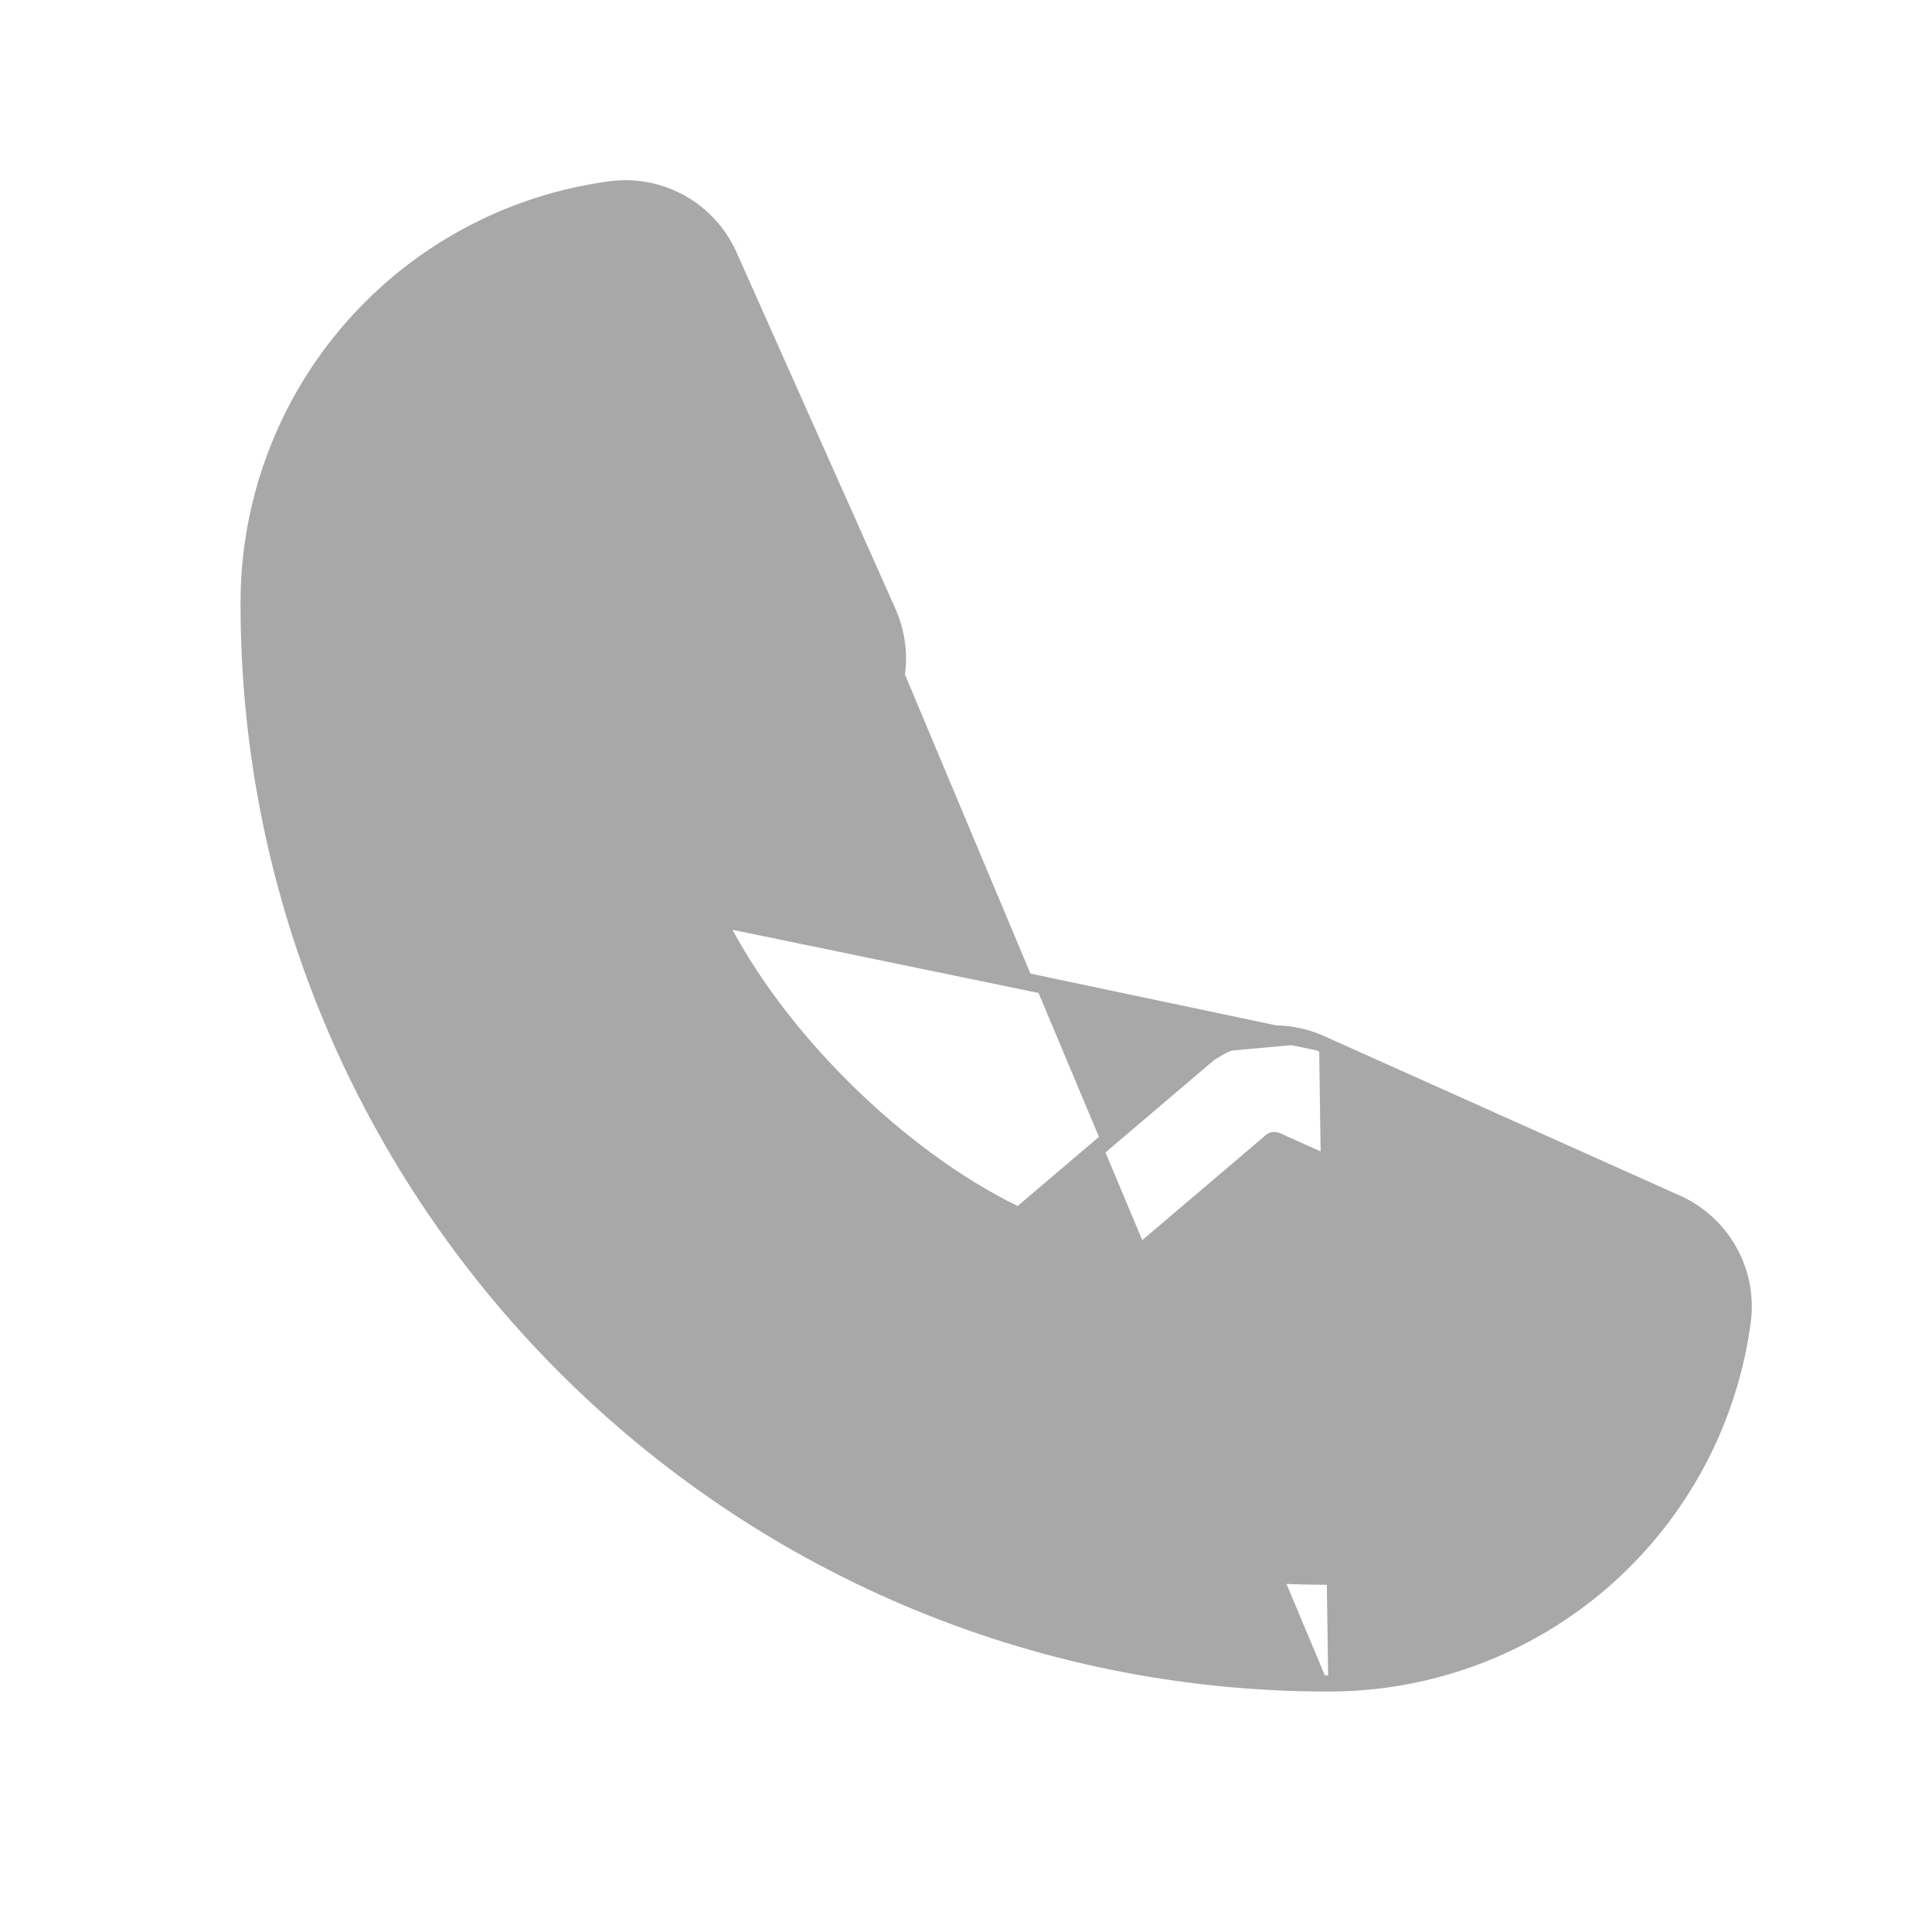
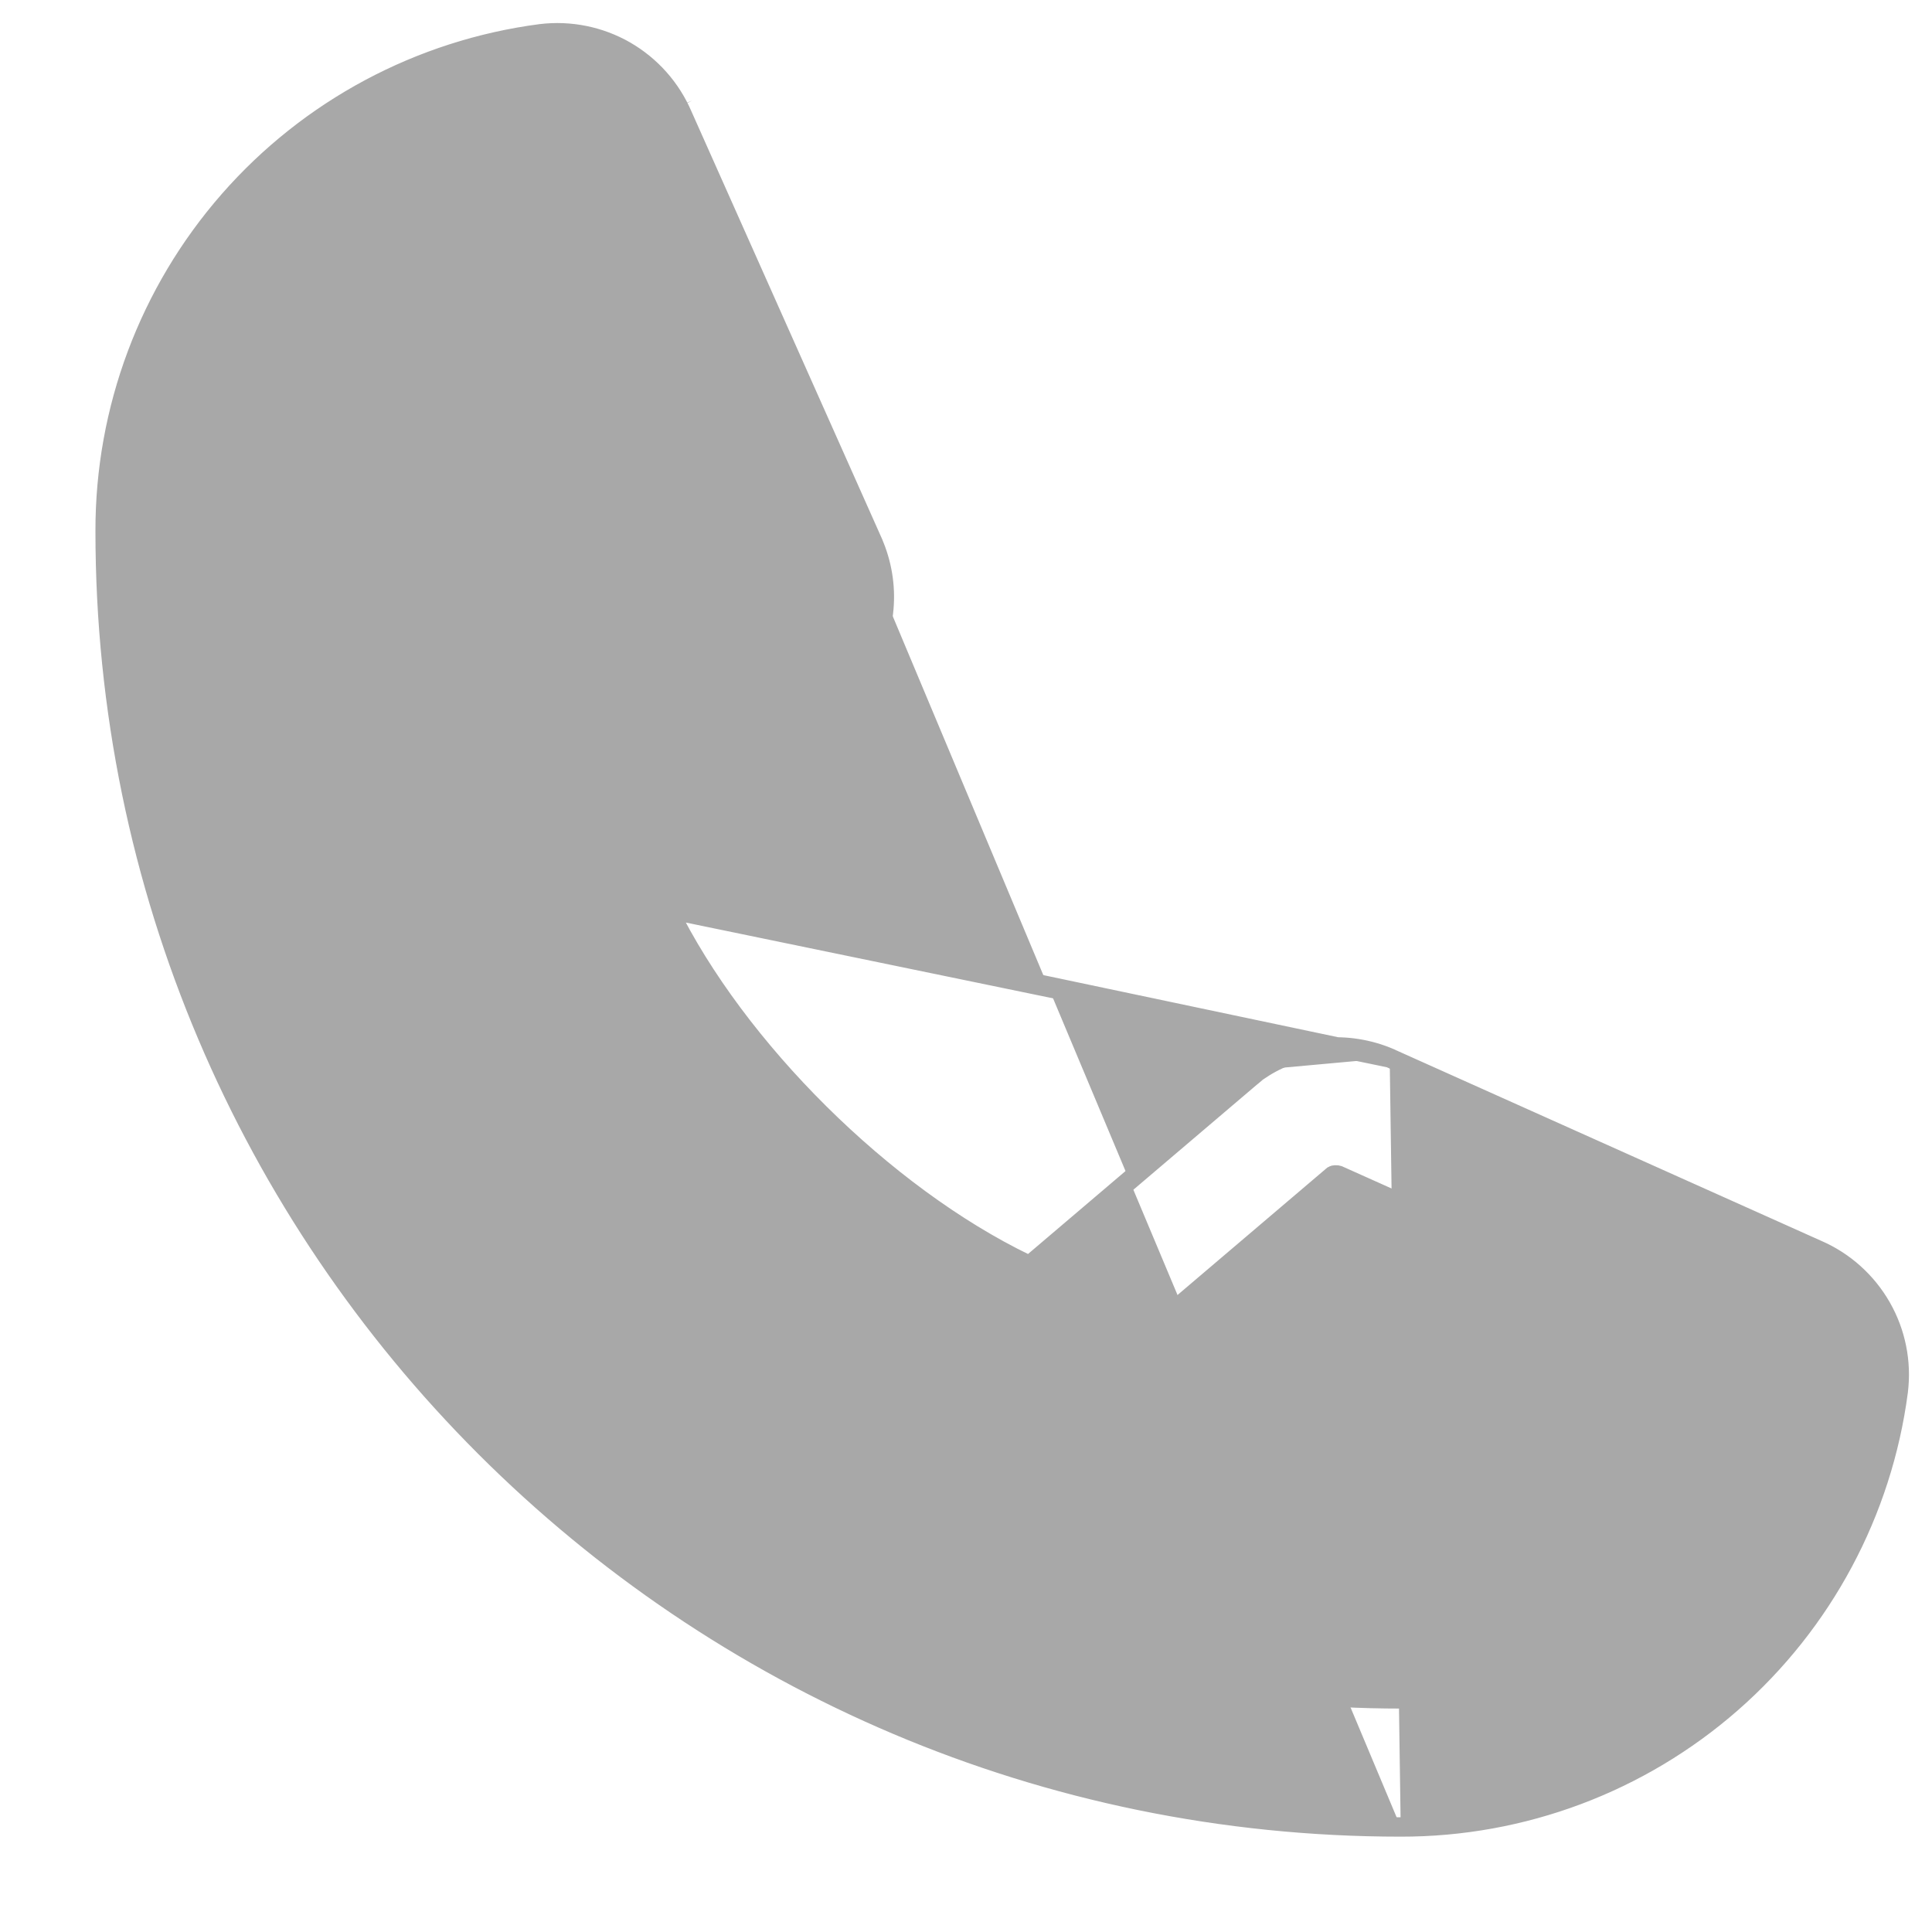
- <svg xmlns="http://www.w3.org/2000/svg" width="24" height="24" viewBox="0 0 24 24" fill="none">
-   <path d="M16.386 12.952L16.386 12.952L20.814 14.937C20.814 14.937 20.814 14.937 20.814 14.937C21.093 15.058 21.325 15.267 21.476 15.531C21.627 15.795 21.688 16.101 21.651 16.402L21.651 16.403C21.487 17.652 20.873 18.799 19.925 19.629C18.977 20.459 17.76 20.915 16.5 20.913M16.386 12.952L8.907 11.376C8.907 11.367 8.909 11.358 8.912 11.35M16.386 12.952L16.385 12.951C16.169 12.859 15.933 12.822 15.699 12.843C15.466 12.865 15.241 12.944 15.046 13.074M16.386 12.952L8.915 11.41C9.626 12.857 11.151 14.372 12.618 15.081C12.629 15.086 12.64 15.088 12.652 15.087C12.661 15.087 12.669 15.085 12.678 15.082L14.982 13.122C14.982 13.122 14.982 13.121 14.983 13.121C15.002 13.104 15.024 13.088 15.046 13.074M16.5 20.913L16.5 20.812V20.913C16.5 20.913 16.5 20.913 16.5 20.913ZM16.5 20.913C9.104 20.912 3.088 14.896 3.088 7.5C3.085 6.24 3.541 5.022 4.371 4.074C5.201 3.126 6.347 2.513 7.597 2.349L7.598 2.349L7.598 2.349C7.901 2.312 8.208 2.374 8.473 2.526C8.738 2.679 8.946 2.913 9.066 3.193M9.066 3.193L9.066 3.193L8.975 3.233L9.067 3.194C9.067 3.194 9.066 3.194 9.066 3.193ZM9.066 3.193L11.037 7.614L11.037 7.615C11.131 7.83 11.17 8.065 11.15 8.298C11.13 8.532 11.053 8.757 10.924 8.953M10.924 8.953C10.924 8.953 10.925 8.953 10.925 8.953L10.84 8.899L10.924 8.954C10.924 8.953 10.924 8.953 10.924 8.953ZM10.924 8.953C10.91 8.975 10.895 8.996 10.878 9.016L10.877 9.018L10.877 9.018L8.912 11.35M8.912 11.35C8.913 11.347 8.914 11.344 8.915 11.341L8.826 11.297L8.902 11.361L8.912 11.35ZM15.046 13.074C15.046 13.074 15.046 13.074 15.046 13.074L15.1 13.158L15.045 13.075C15.045 13.074 15.045 13.074 15.046 13.074ZM16.5 19.587H16.5C9.835 19.587 4.413 14.165 4.413 7.5L4.413 7.5C4.409 6.562 4.748 5.655 5.365 4.949C5.98 4.244 6.83 3.787 7.757 3.662H7.771C7.788 3.663 7.805 3.669 7.819 3.679C7.833 3.689 7.844 3.703 7.851 3.72L7.85 3.72L7.853 3.726L9.831 8.143L9.831 8.143L9.832 8.144C9.837 8.155 9.84 8.168 9.84 8.18C9.84 8.189 9.838 8.198 9.836 8.206L7.868 10.543C7.85 10.563 7.834 10.584 7.819 10.606C7.686 10.81 7.608 11.044 7.592 11.287C7.576 11.53 7.622 11.772 7.728 11.992L7.728 11.992C8.569 13.715 10.302 15.434 12.043 16.275L12.043 16.275C12.264 16.38 12.508 16.426 12.751 16.408C12.995 16.39 13.23 16.31 13.433 16.174L13.434 16.174C13.453 16.16 13.474 16.145 13.494 16.129L13.495 16.128L15.799 14.168C15.806 14.164 15.815 14.162 15.824 14.162C15.835 14.161 15.845 14.163 15.855 14.166L20.282 16.15L20.282 16.15L20.284 16.15C20.301 16.158 20.315 16.17 20.325 16.186C20.334 16.201 20.338 16.218 20.337 16.236C20.214 17.165 19.757 18.017 19.051 18.634C18.345 19.251 17.438 19.59 16.5 19.587Z" fill="#A8A8A8" stroke="#A8A8A8" stroke-width="0.2" />
+ <svg xmlns="http://www.w3.org/2000/svg" width="20" height="20" viewBox="0 0 20 20" fill="none">
+   <path d="M14.386 10.952L14.386 10.952L18.814 12.937C18.814 12.937 18.814 12.937 18.814 12.937C19.093 13.058 19.325 13.267 19.476 13.531C19.627 13.795 19.688 14.101 19.651 14.402L19.651 14.403C19.487 15.652 18.873 16.799 17.925 17.629C16.977 18.459 15.76 18.915 14.5 18.913M14.386 10.952L6.907 9.376C6.907 9.367 6.909 9.358 6.912 9.35M14.386 10.952L14.385 10.951C14.169 10.859 13.933 10.822 13.699 10.843C13.466 10.865 13.241 10.944 13.046 11.074M14.386 10.952L6.915 9.41C7.626 10.857 9.151 12.372 10.618 13.081C10.629 13.086 10.64 13.088 10.652 13.087C10.661 13.087 10.669 13.085 10.678 13.082L12.982 11.122C12.982 11.122 12.982 11.121 12.983 11.121C13.002 11.104 13.024 11.088 13.046 11.074M14.5 18.913L14.5 18.812V18.913C14.5 18.913 14.5 18.913 14.5 18.913ZM14.5 18.913C7.104 18.912 1.088 12.896 1.088 5.5C1.085 4.24 1.541 3.022 2.371 2.074C3.201 1.126 4.347 0.513 5.597 0.349L5.598 0.349L5.598 0.349C5.901 0.312 6.208 0.374 6.473 0.526C6.738 0.679 6.946 0.913 7.066 1.193M7.066 1.193L7.066 1.193L6.975 1.233L7.067 1.194C7.067 1.194 7.066 1.194 7.066 1.193ZM7.066 1.193L9.037 5.614L9.037 5.615C9.131 5.83 9.17 6.065 9.15 6.298C9.13 6.532 9.053 6.757 8.924 6.953M8.924 6.953C8.924 6.953 8.924 6.953 8.925 6.953L8.84 6.899L8.924 6.954C8.924 6.953 8.924 6.953 8.924 6.953ZM8.924 6.953C8.91 6.975 8.895 6.996 8.878 7.016L8.877 7.018L8.877 7.018L6.912 9.35M6.912 9.35C6.913 9.347 6.914 9.344 6.915 9.341L6.826 9.297L6.902 9.361L6.912 9.35ZM13.046 11.074C13.046 11.074 13.046 11.074 13.046 11.074L13.1 11.158L13.045 11.075C13.045 11.074 13.045 11.074 13.046 11.074ZM14.5 17.587H14.5C7.835 17.587 2.413 12.165 2.413 5.5L2.413 5.5C2.409 4.562 2.748 3.655 3.365 2.949C3.98 2.244 4.83 1.787 5.757 1.662H5.771C5.788 1.663 5.805 1.669 5.819 1.679C5.833 1.689 5.844 1.703 5.851 1.72L5.85 1.72L5.853 1.726L7.831 6.143L7.831 6.143L7.832 6.144C7.837 6.155 7.84 6.168 7.84 6.18C7.84 6.189 7.838 6.198 7.836 6.206L5.868 8.543C5.85 8.563 5.834 8.584 5.819 8.606C5.686 8.81 5.608 9.044 5.592 9.287C5.576 9.53 5.622 9.772 5.728 9.992L5.728 9.992C6.569 11.715 8.302 13.434 10.043 14.275L10.043 14.275C10.264 14.38 10.508 14.426 10.751 14.408C10.995 14.39 11.23 14.31 11.433 14.174L11.434 14.174C11.453 14.16 11.474 14.145 11.494 14.129L11.495 14.128L13.799 12.168C13.806 12.164 13.815 12.162 13.824 12.162C13.835 12.161 13.845 12.163 13.855 12.166L18.282 14.15L18.282 14.15L18.284 14.15C18.301 14.158 18.315 14.17 18.325 14.186C18.334 14.201 18.338 14.218 18.337 14.236C18.214 15.165 17.757 16.017 17.051 16.634C16.345 17.251 15.438 17.59 14.5 17.587Z" fill="#A8A8A8" stroke="#A8A8A8" stroke-width="0.2" />
</svg>
